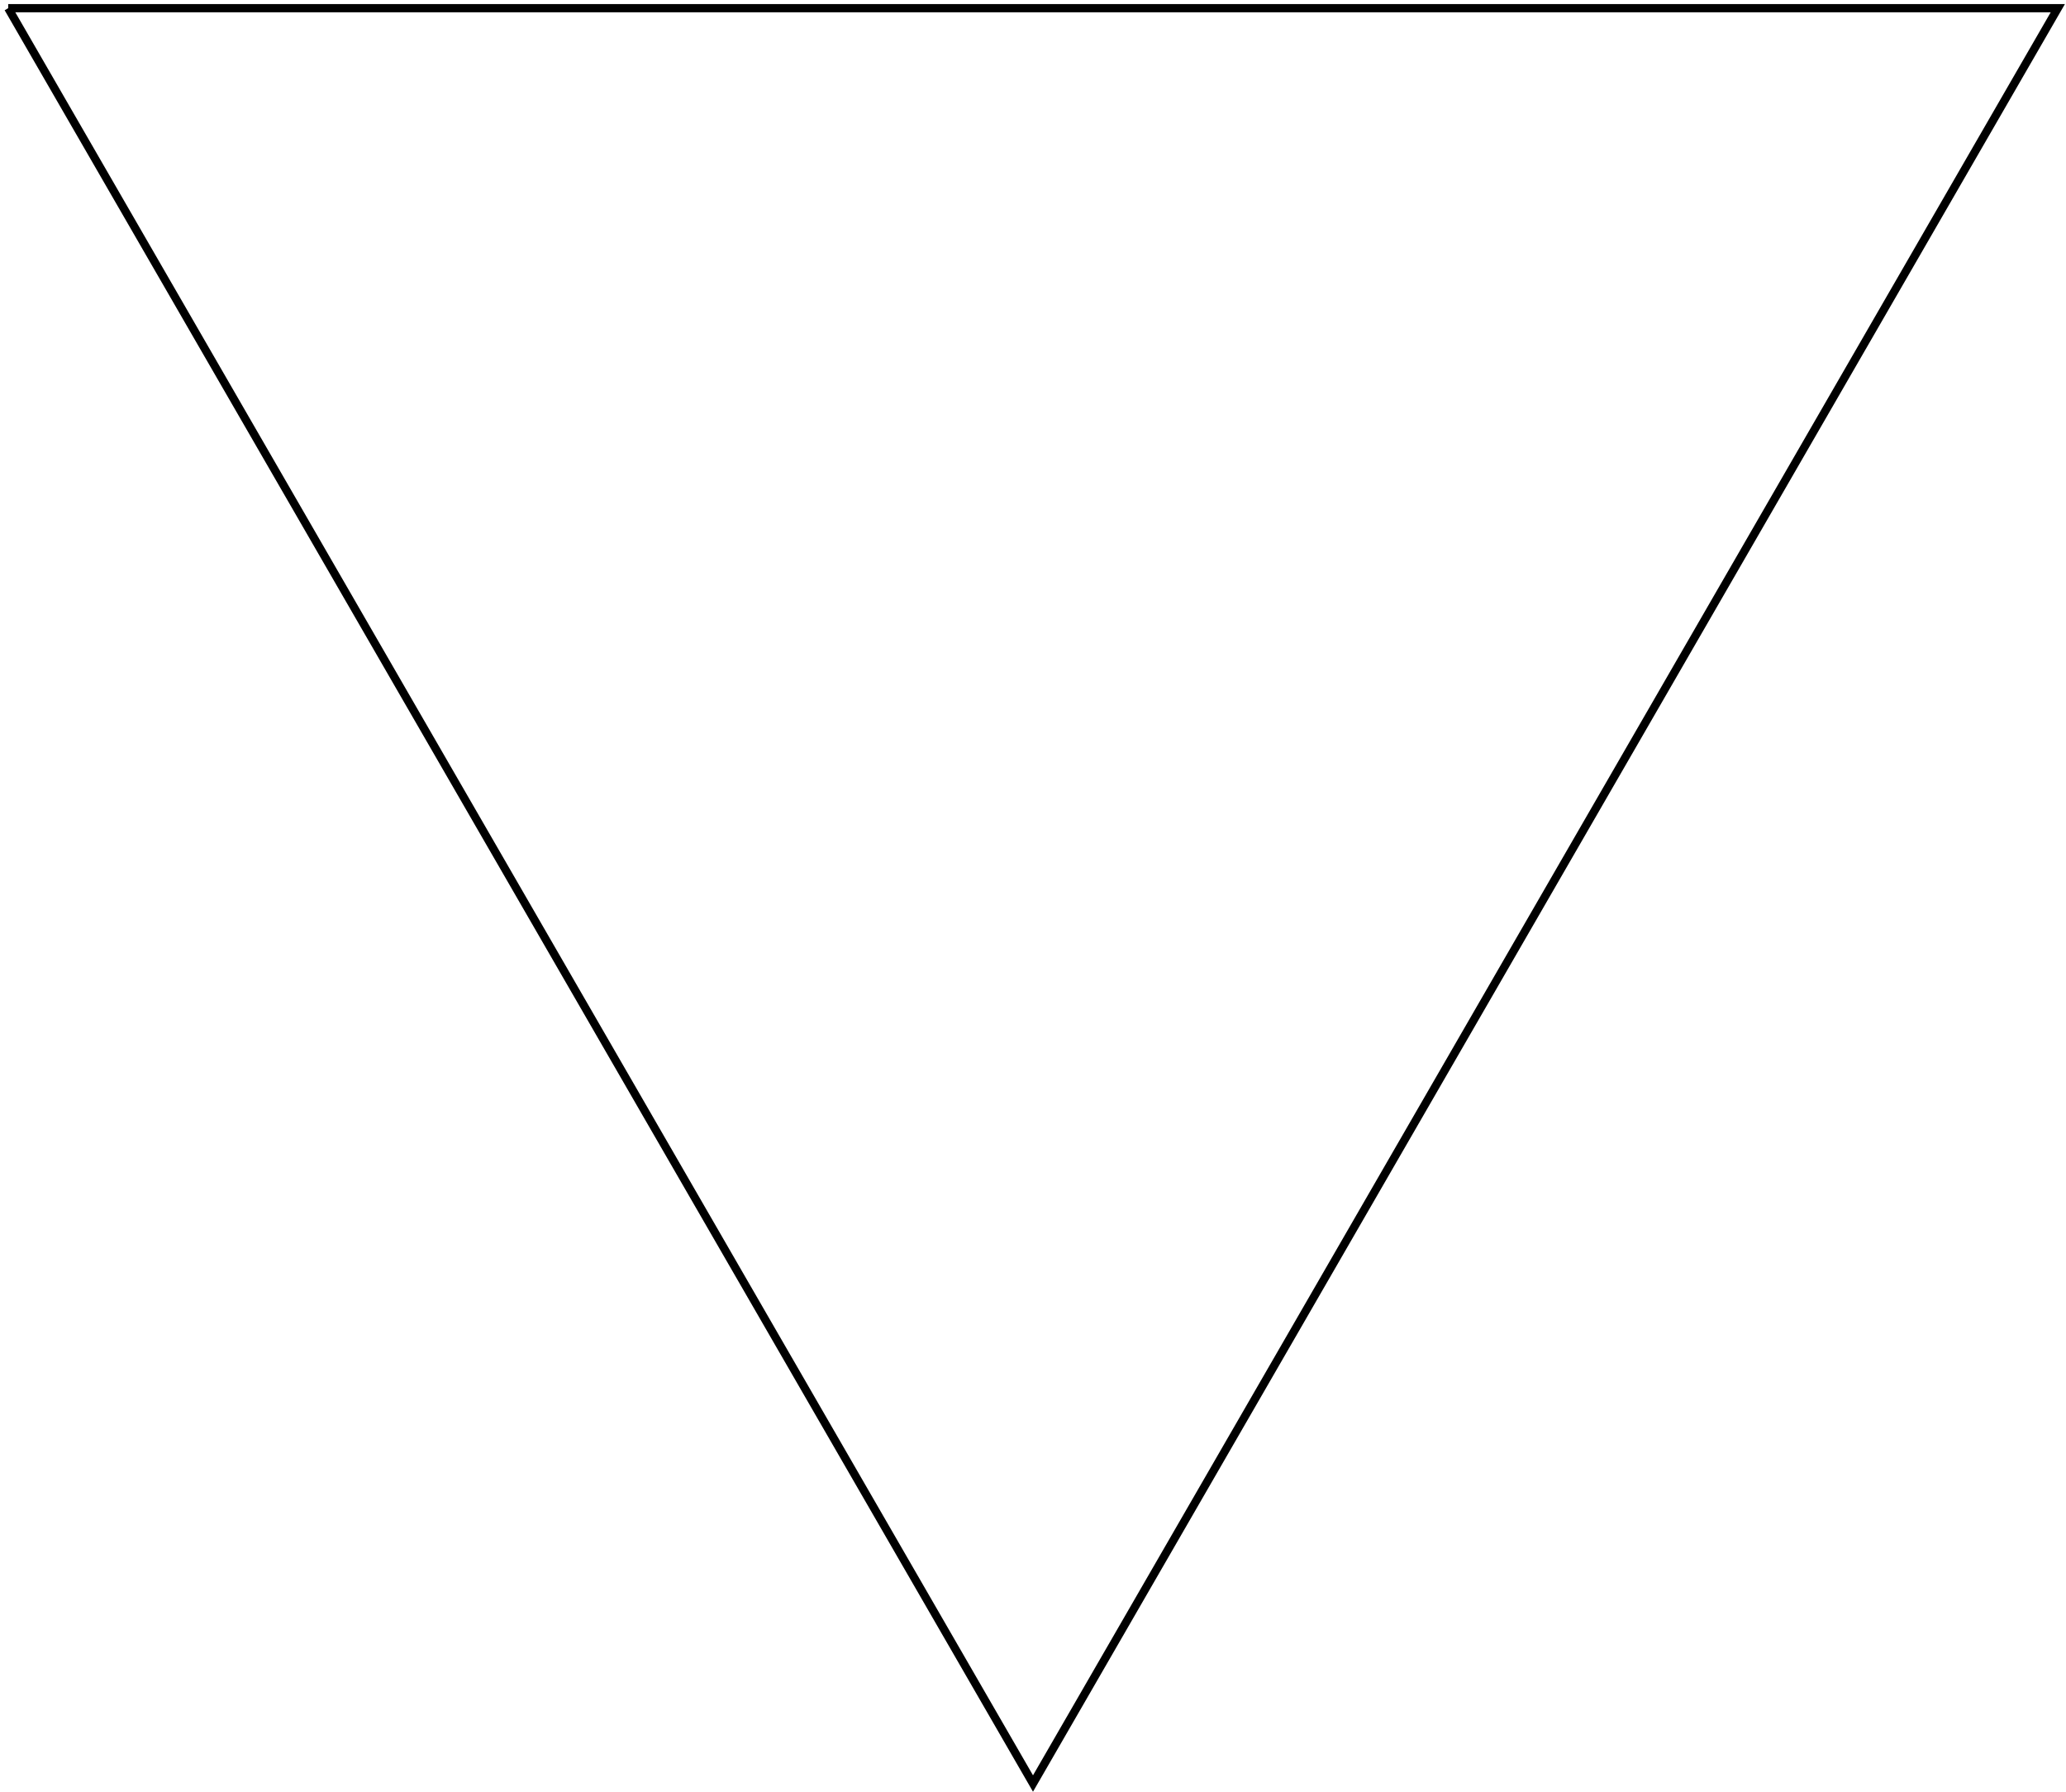
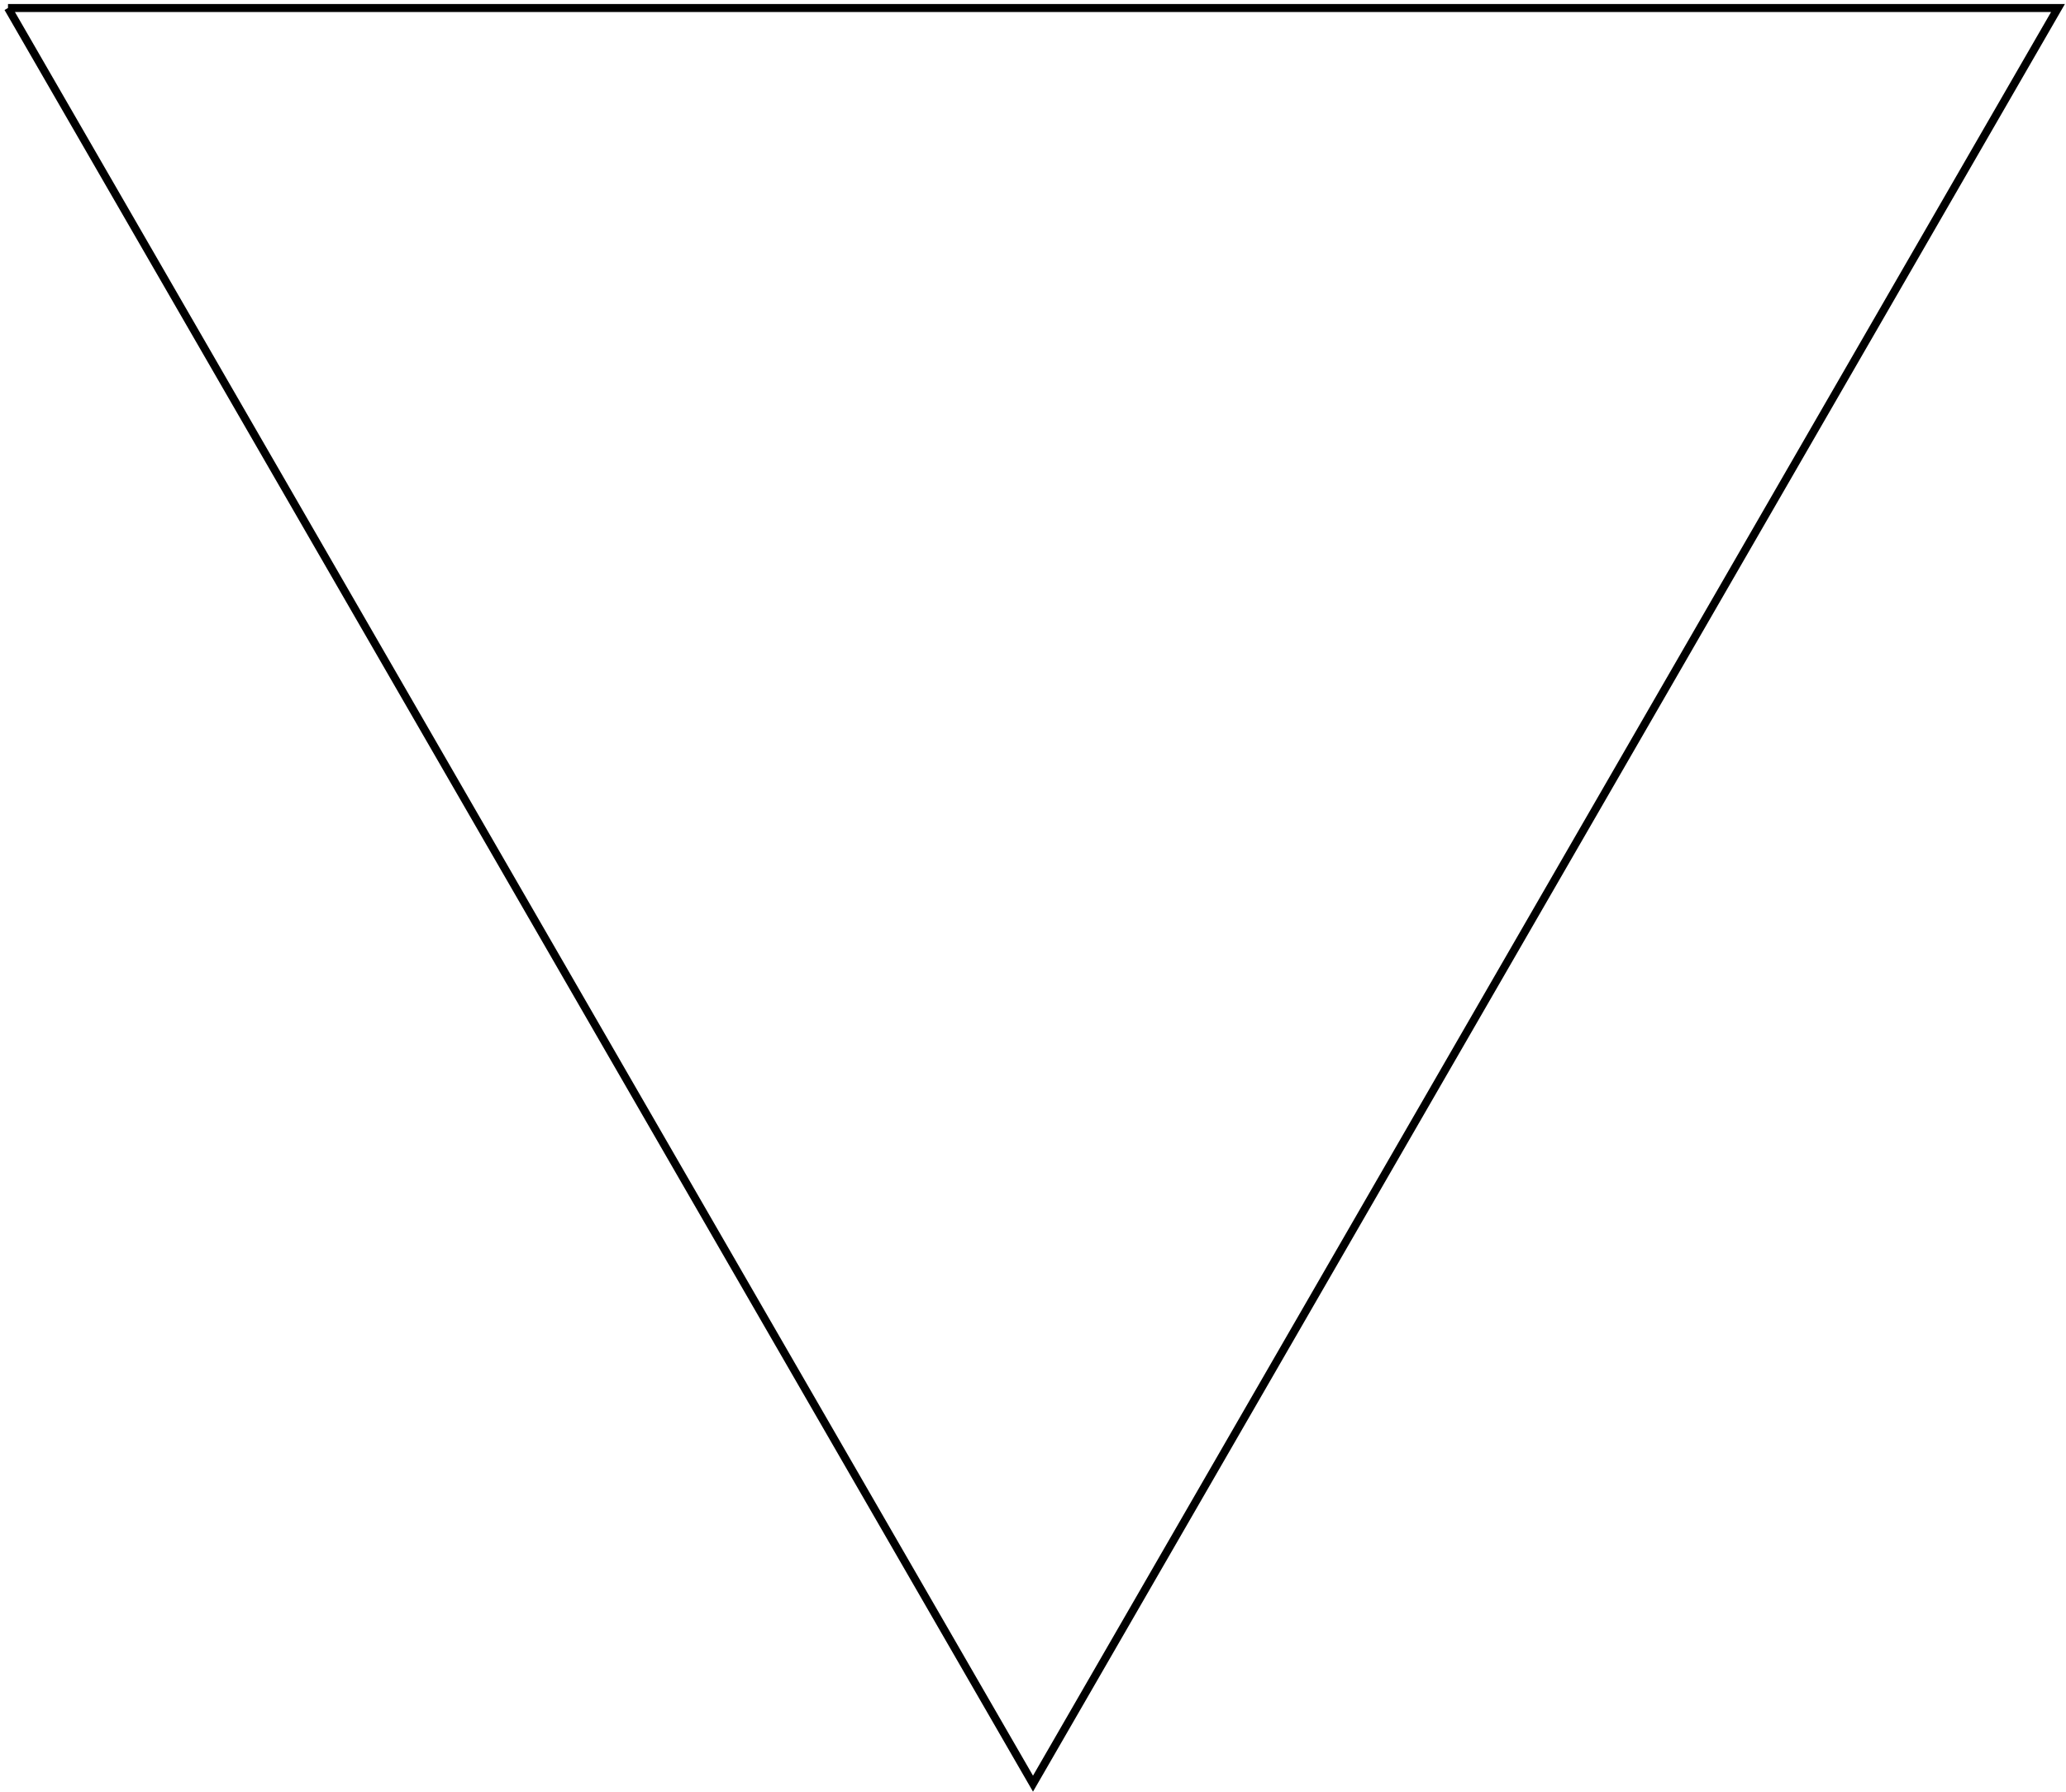
- <svg xmlns="http://www.w3.org/2000/svg" width="1.008" height="0.874" id="koch-island-00.svg" version="1.0">
-   <g style="stroke:black; stroke-width:0.004; stroke-opacity:1; fill:none" id="layer1">
-     <path d="M 0.004, 0.004 L 1.004, 0.004 L 0.504, 0.87 L 0.004, 0.004" />
+ <svg xmlns="http://www.w3.org/2000/svg" width="10.078" height="8.738" id="koch-island-00.svg" version="1.0">
+   <g style="stroke:black; stroke-width:0.039; stroke-opacity:1; fill:none" id="layer1">
+     <path d="M 0.039, 0.039 L 10.039, 0.039 L 5.039, 8.699 L 0.039, 0.039" />
  </g>
</svg>
